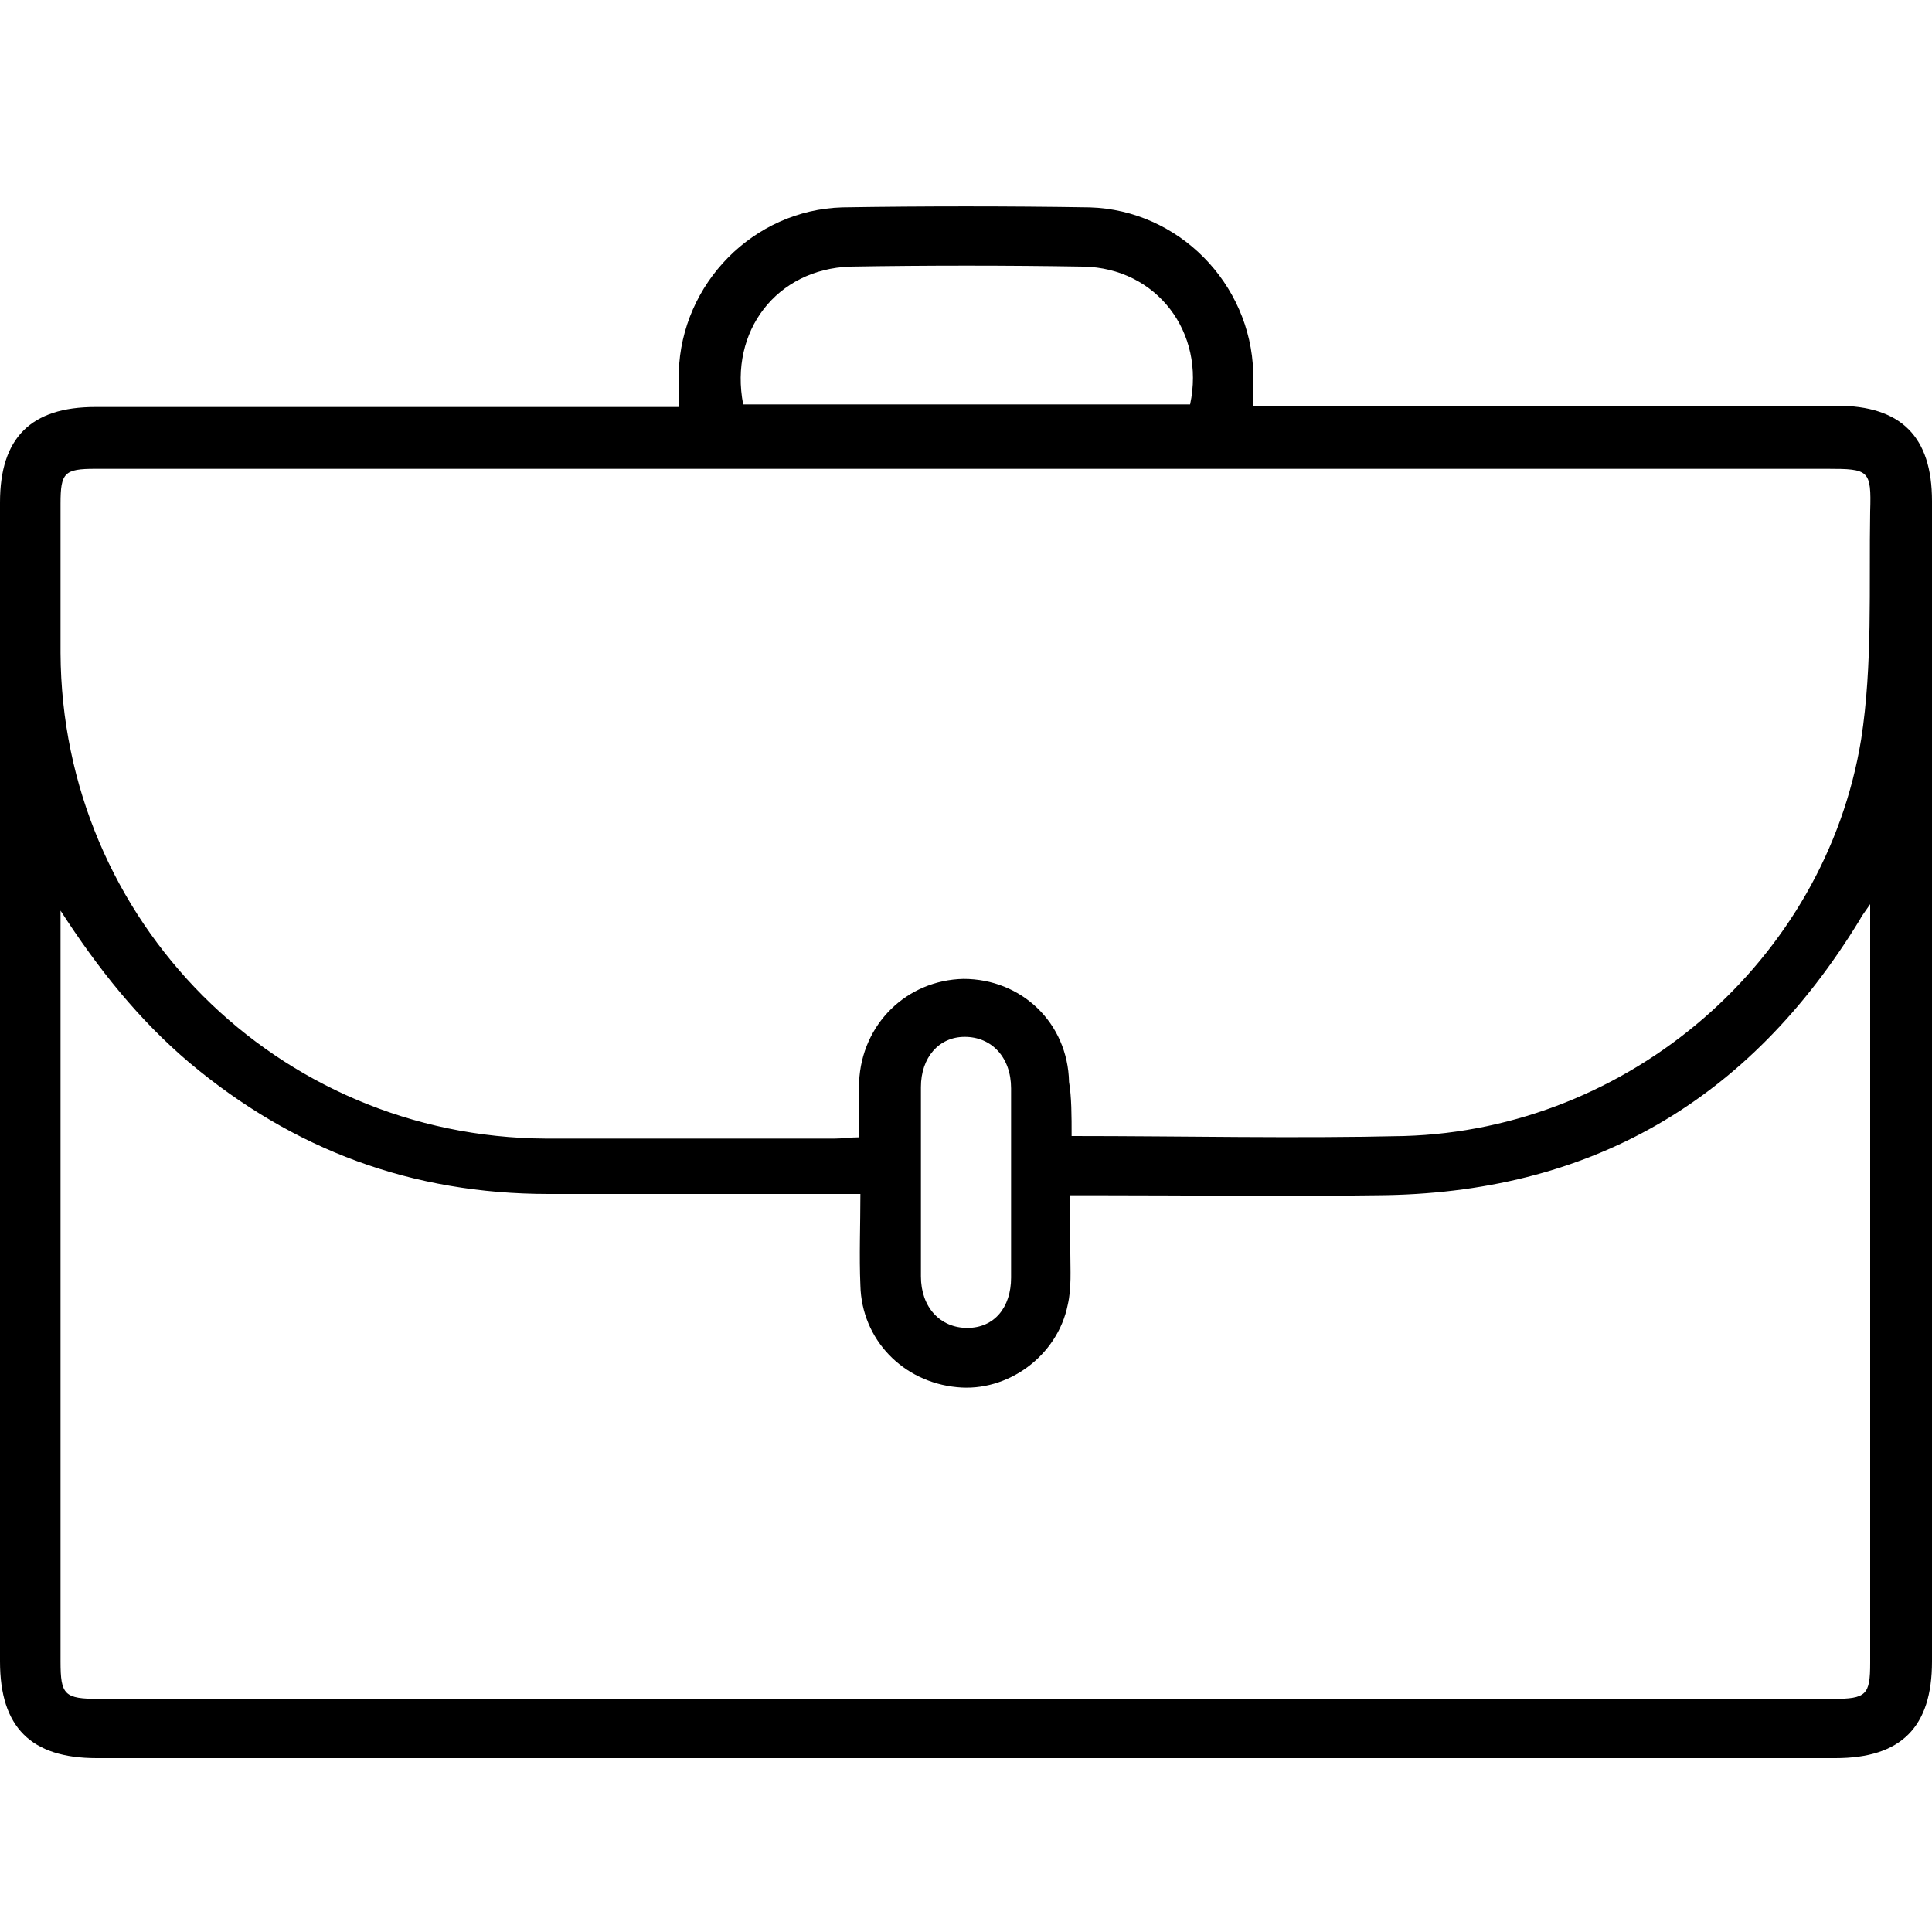
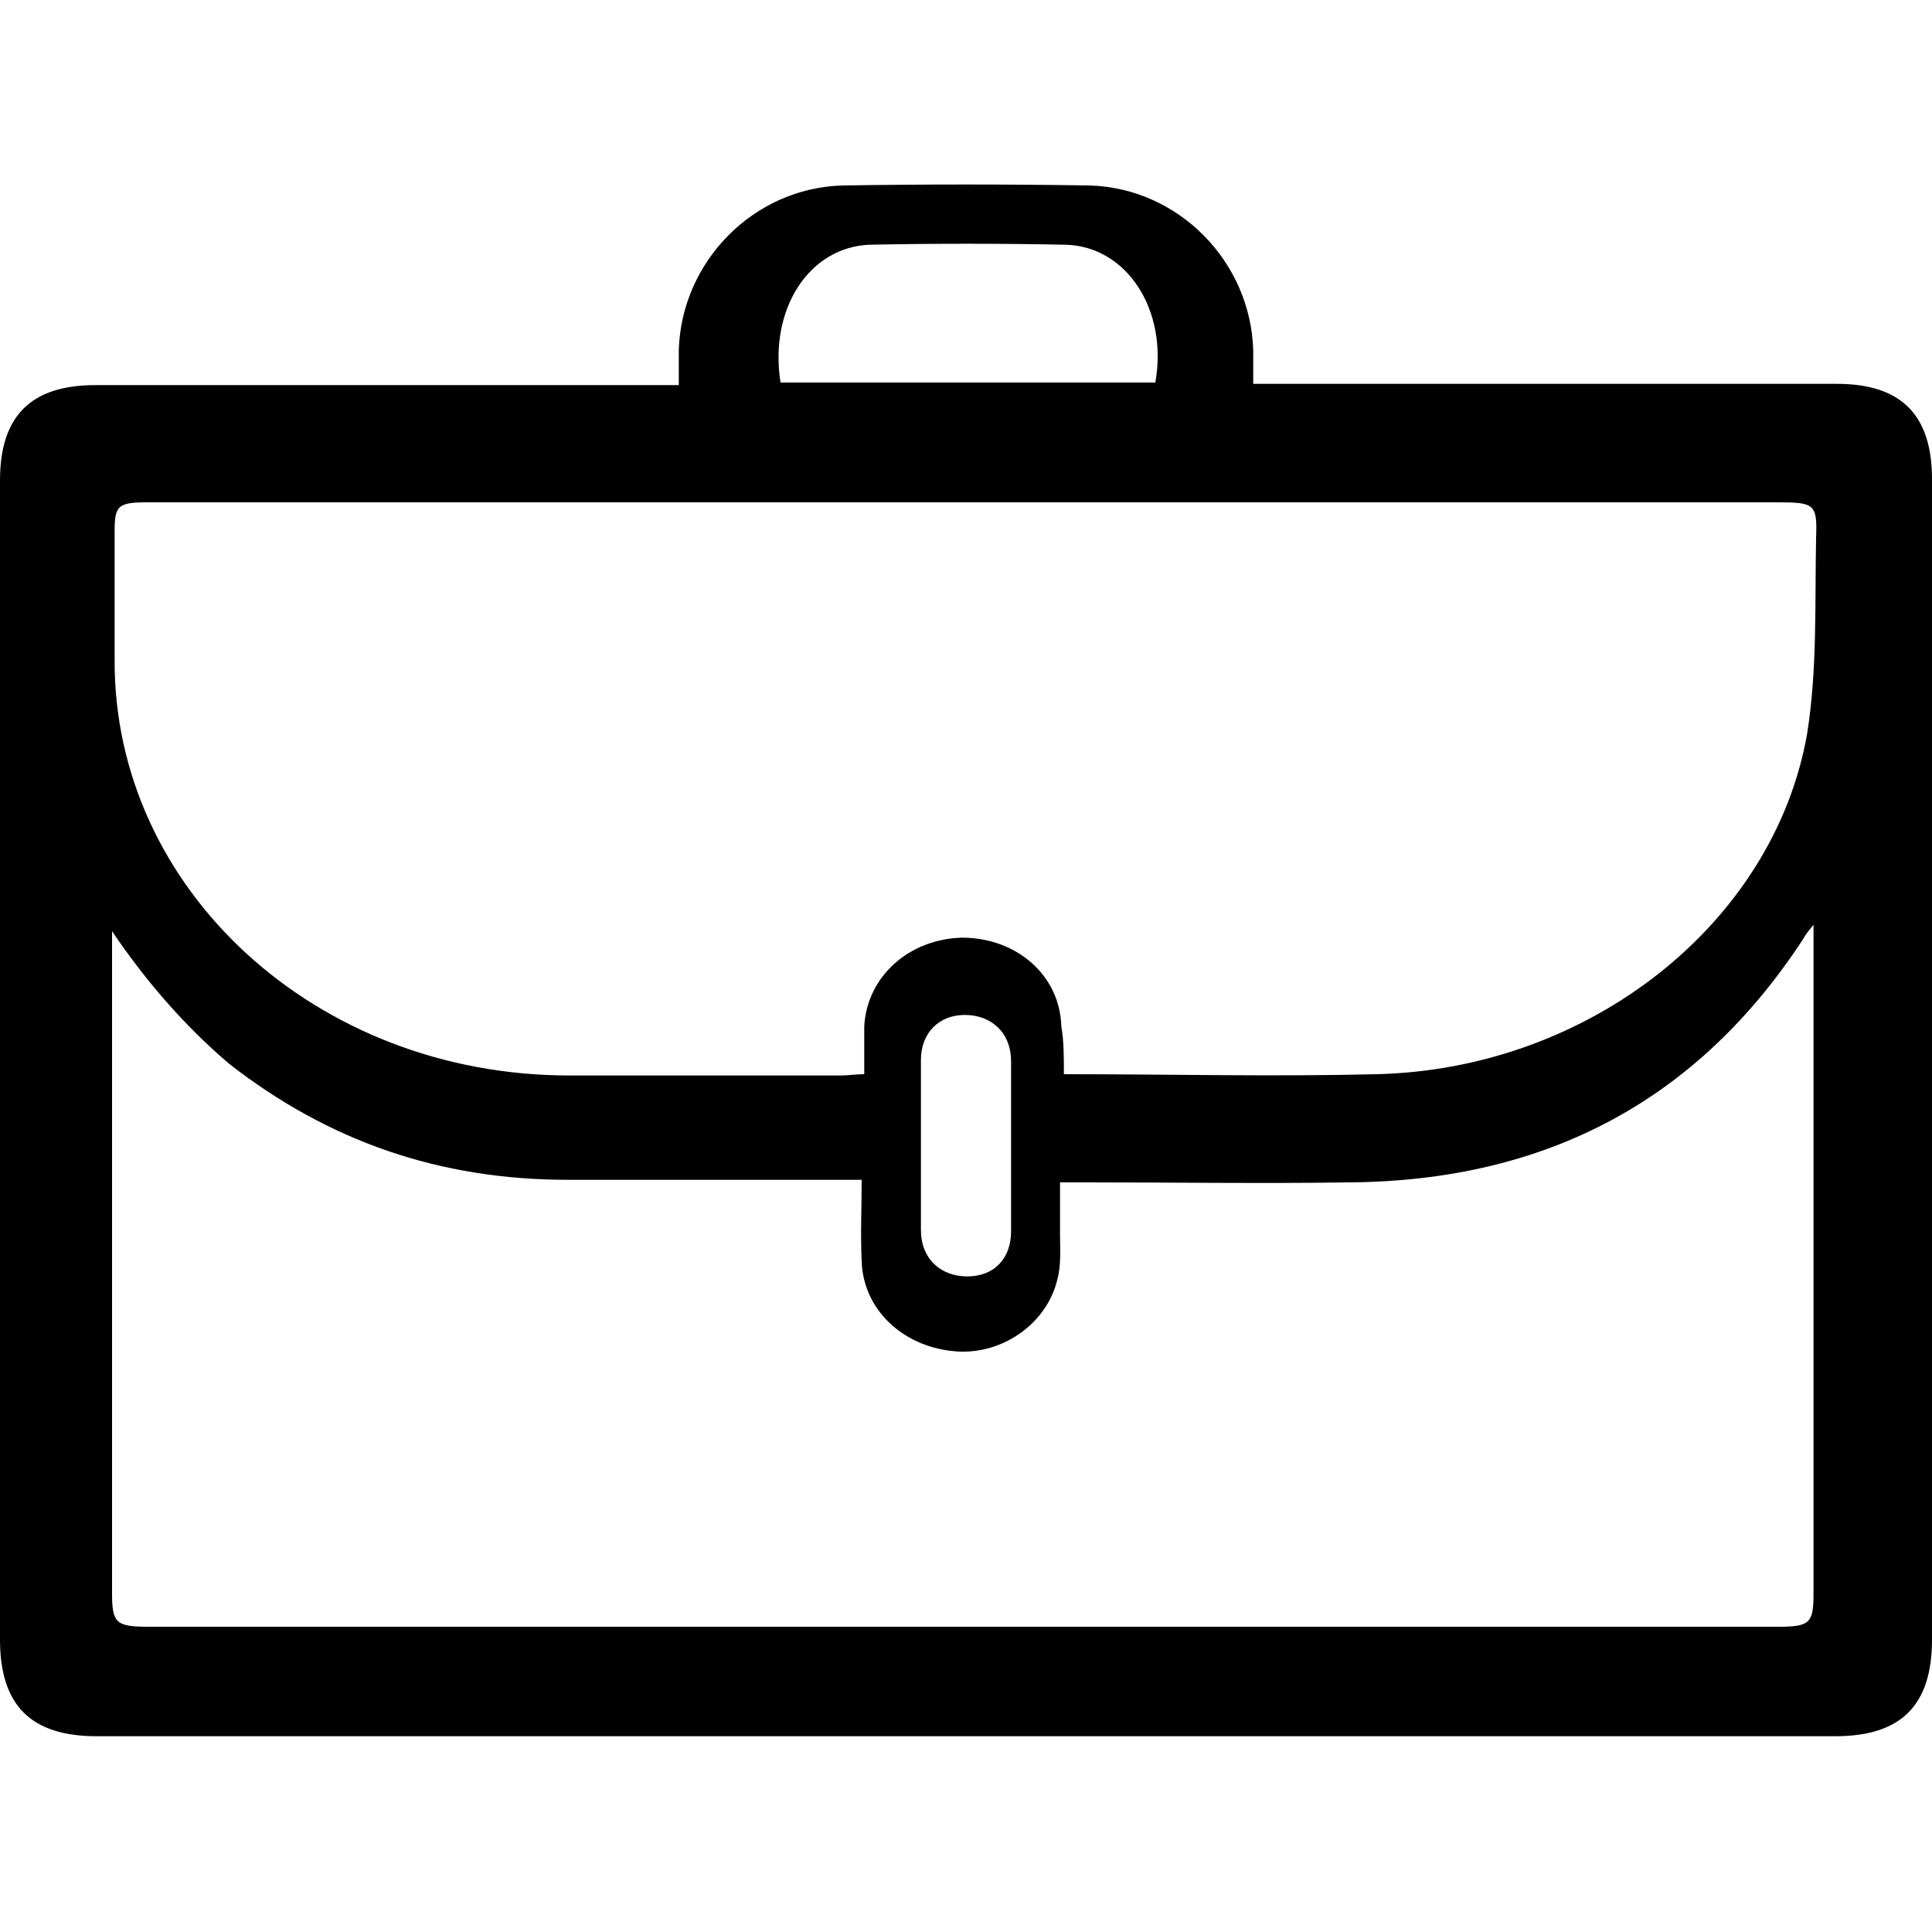
<svg xmlns="http://www.w3.org/2000/svg" version="1.1" id="Layer_1" x="0px" y="0px" viewBox="0 0 150 150" style="enable-background:new 0 0 150 150;" xml:space="preserve">
  <g>
-     <path d="M52.7,31.6c0-1.1,0-1.9,0-2.7c0.2-6.9,5.8-12.6,12.7-12.8c6.4-0.1,12.8-0.1,19.2,0c6.9,0.2,12.5,5.9,12.7,12.8   c0,0.8,0,1.6,0,2.6c0.8,0,1.5,0,2.2,0c14.4,0,28.8,0,43.1,0c5,0,7.4,2.4,7.4,7.4c0,30,0,60.1,0,90.1c0,5.1-2.4,7.5-7.5,7.5   c-45,0-90,0-135,0c-5.1,0-7.5-2.4-7.5-7.5C0,99,0,69,0,39c0-5,2.4-7.4,7.4-7.4c14.3,0,28.7,0,43,0C51.1,31.6,51.7,31.6,52.7,31.6z    M83.2,88.2c8.8,0,17.3,0.2,25.8,0c17.5-0.5,32.7-13.6,35.5-30.8c0.9-5.8,0.6-11.8,0.7-17.7c0.1-3.2-0.1-3.3-3.3-3.3   c-27.9,0-55.8,0-83.7,0c-16.9,0-33.8,0-50.8,0c-2.4,0-2.7,0.3-2.7,2.7c0,3.9,0,7.7,0,11.6c0.1,20.8,16.8,37.6,37.7,37.7   c7.5,0,15,0,22.4,0c0.6,0,1.2-0.1,1.9-0.1c0-1.6,0-2.9,0-4.3c0.2-4.5,3.7-7.9,8.1-8c4.5,0,8.1,3.4,8.2,8   C83.2,85.2,83.2,86.6,83.2,88.2z M4.7,70.7c0,0.6,0,1.1,0,1.7c0,18.9,0,37.7,0,56.6c0,2.6,0.3,2.9,3,2.9c44.9,0,89.7,0,134.6,0   c2.6,0,2.9-0.3,2.9-2.8c0-18.9,0-37.9,0-56.8c0-0.5,0-1.1,0-2.1c-0.5,0.7-0.7,1-0.8,1.2c-8.6,14.1-21,21.3-37.5,21.4   c-7.2,0.1-14.4,0-21.6,0c-0.7,0-1.3,0-2.2,0c0,1.7,0,3.1,0,4.5c0,1.3,0.1,2.7-0.2,4c-0.8,4-4.7,6.8-8.6,6.4   c-4.2-0.4-7.4-3.7-7.5-7.9c-0.1-2.3,0-4.6,0-7.1c-0.9,0-1.6,0-2.3,0c-7.3,0-14.6,0-21.9,0c-10.6,0-19.8-3.4-27.9-10.2   C10.8,79.2,7.6,75.2,4.7,70.7z M57.7,31.4c11.5,0,23.1,0,34.7,0c1.2-5.6-2.6-10.6-8.3-10.7c-6-0.1-12.1-0.1-18.1,0   C60.3,20.9,56.6,25.7,57.7,31.4z M71.5,91.9C71.5,91.9,71.5,91.9,71.5,91.9c0,2.4,0,4.8,0,7.2c0,2.4,1.5,4,3.6,4   c2.1,0,3.4-1.6,3.4-3.9c0-4.9,0-9.8,0-14.7c0-2.4-1.5-4-3.6-4c-2,0-3.4,1.6-3.4,3.9C71.5,86.9,71.5,89.4,71.5,91.9z" />
+     <path d="M52.7,29.9c0-1.1,0-1.9,0-2.7c0.2-6.9,5.8-12.6,12.7-12.8c6.4-0.1,12.8-0.1,19.2,0c6.9,0.2,12.5,5.9,12.7,12.8   c0,0.8,0,1.6,0,2.6c0.8,0,1.5,0,2.2,0c14.4,0,28.8,0,43.1,0c5,0,7.4,2.4,7.4,7.4c0,30,0,60.1,0,90.1c0,5.1-2.4,7.5-7.5,7.5   c-45,0-90,0-135,0c-5.1,0-7.5-2.4-7.5-7.5c0-30,0-60,0-90c0-5,2.4-7.4,7.4-7.4c14.3,0,28.7,0,43,0C51.1,29.9,51.7,29.9,52.7,29.9z    M82.6,83.4c8.3,0,16.3,0.2,24.3,0c16.5-0.4,30.8-11.7,33.4-26.4c0.8-5,0.6-10.1,0.7-15.2c0.1-2.7-0.1-2.8-3.1-2.8   c-26.2,0-52.5,0-78.7,0c-15.9,0-31.8,0-47.8,0c-2.3,0-2.5,0.3-2.5,2.3c0,3.3,0,6.6,0,9.9C8.8,69,24.5,83.5,44.2,83.5   c7.1,0,14.1,0,21.1,0c0.6,0,1.1-0.1,1.8-0.1c0-1.4,0-2.5,0-3.7c0.2-3.9,3.5-6.8,7.6-6.9c4.2,0,7.6,2.9,7.7,6.9   C82.6,80.8,82.6,82,82.6,83.4z M8.7,72.3c0,0.5,0,1,0,1.5c0,16.7,0,33.2,0,49.9c0,2.3,0.3,2.6,2.8,2.6c42.2,0,84.4,0,126.6,0   c2.4,0,2.7-0.3,2.7-2.5c0-16.7,0-33.4,0-50.1c0-0.4,0-1,0-1.9c-0.5,0.6-0.7,0.9-0.8,1.1c-8.1,12.4-19.8,18.8-35.3,18.9   c-6.8,0.1-13.5,0-20.3,0c-0.7,0-1.2,0-2.1,0c0,1.5,0,2.7,0,4c0,1.1,0.1,2.4-0.2,3.5c-0.8,3.5-4.4,6-8.1,5.6c-4-0.4-7-3.3-7.1-7   c-0.1-2,0-4.1,0-6.3c-0.8,0-1.5,0-2.2,0c-6.9,0-13.7,0-20.6,0c-10,0-18.6-3-26.3-9C14.5,79.8,11.4,76.3,8.7,72.3z M60.6,29.7   c9.7,0,19.4,0,29.1,0c1-5.6-2.2-10.6-7-10.7c-5-0.1-10.2-0.1-15.2,0C62.8,19.2,59.7,24,60.6,29.7z M71.5,89L71.5,89   c0,2.2,0,4.3,0,6.5s1.5,3.6,3.6,3.6s3.4-1.4,3.4-3.5c0-4.4,0-8.8,0-13.2c0-2.2-1.5-3.6-3.6-3.6c-2,0-3.4,1.4-3.4,3.5   C71.5,84.6,71.5,86.8,71.5,89z" />
  </g>
</svg>
